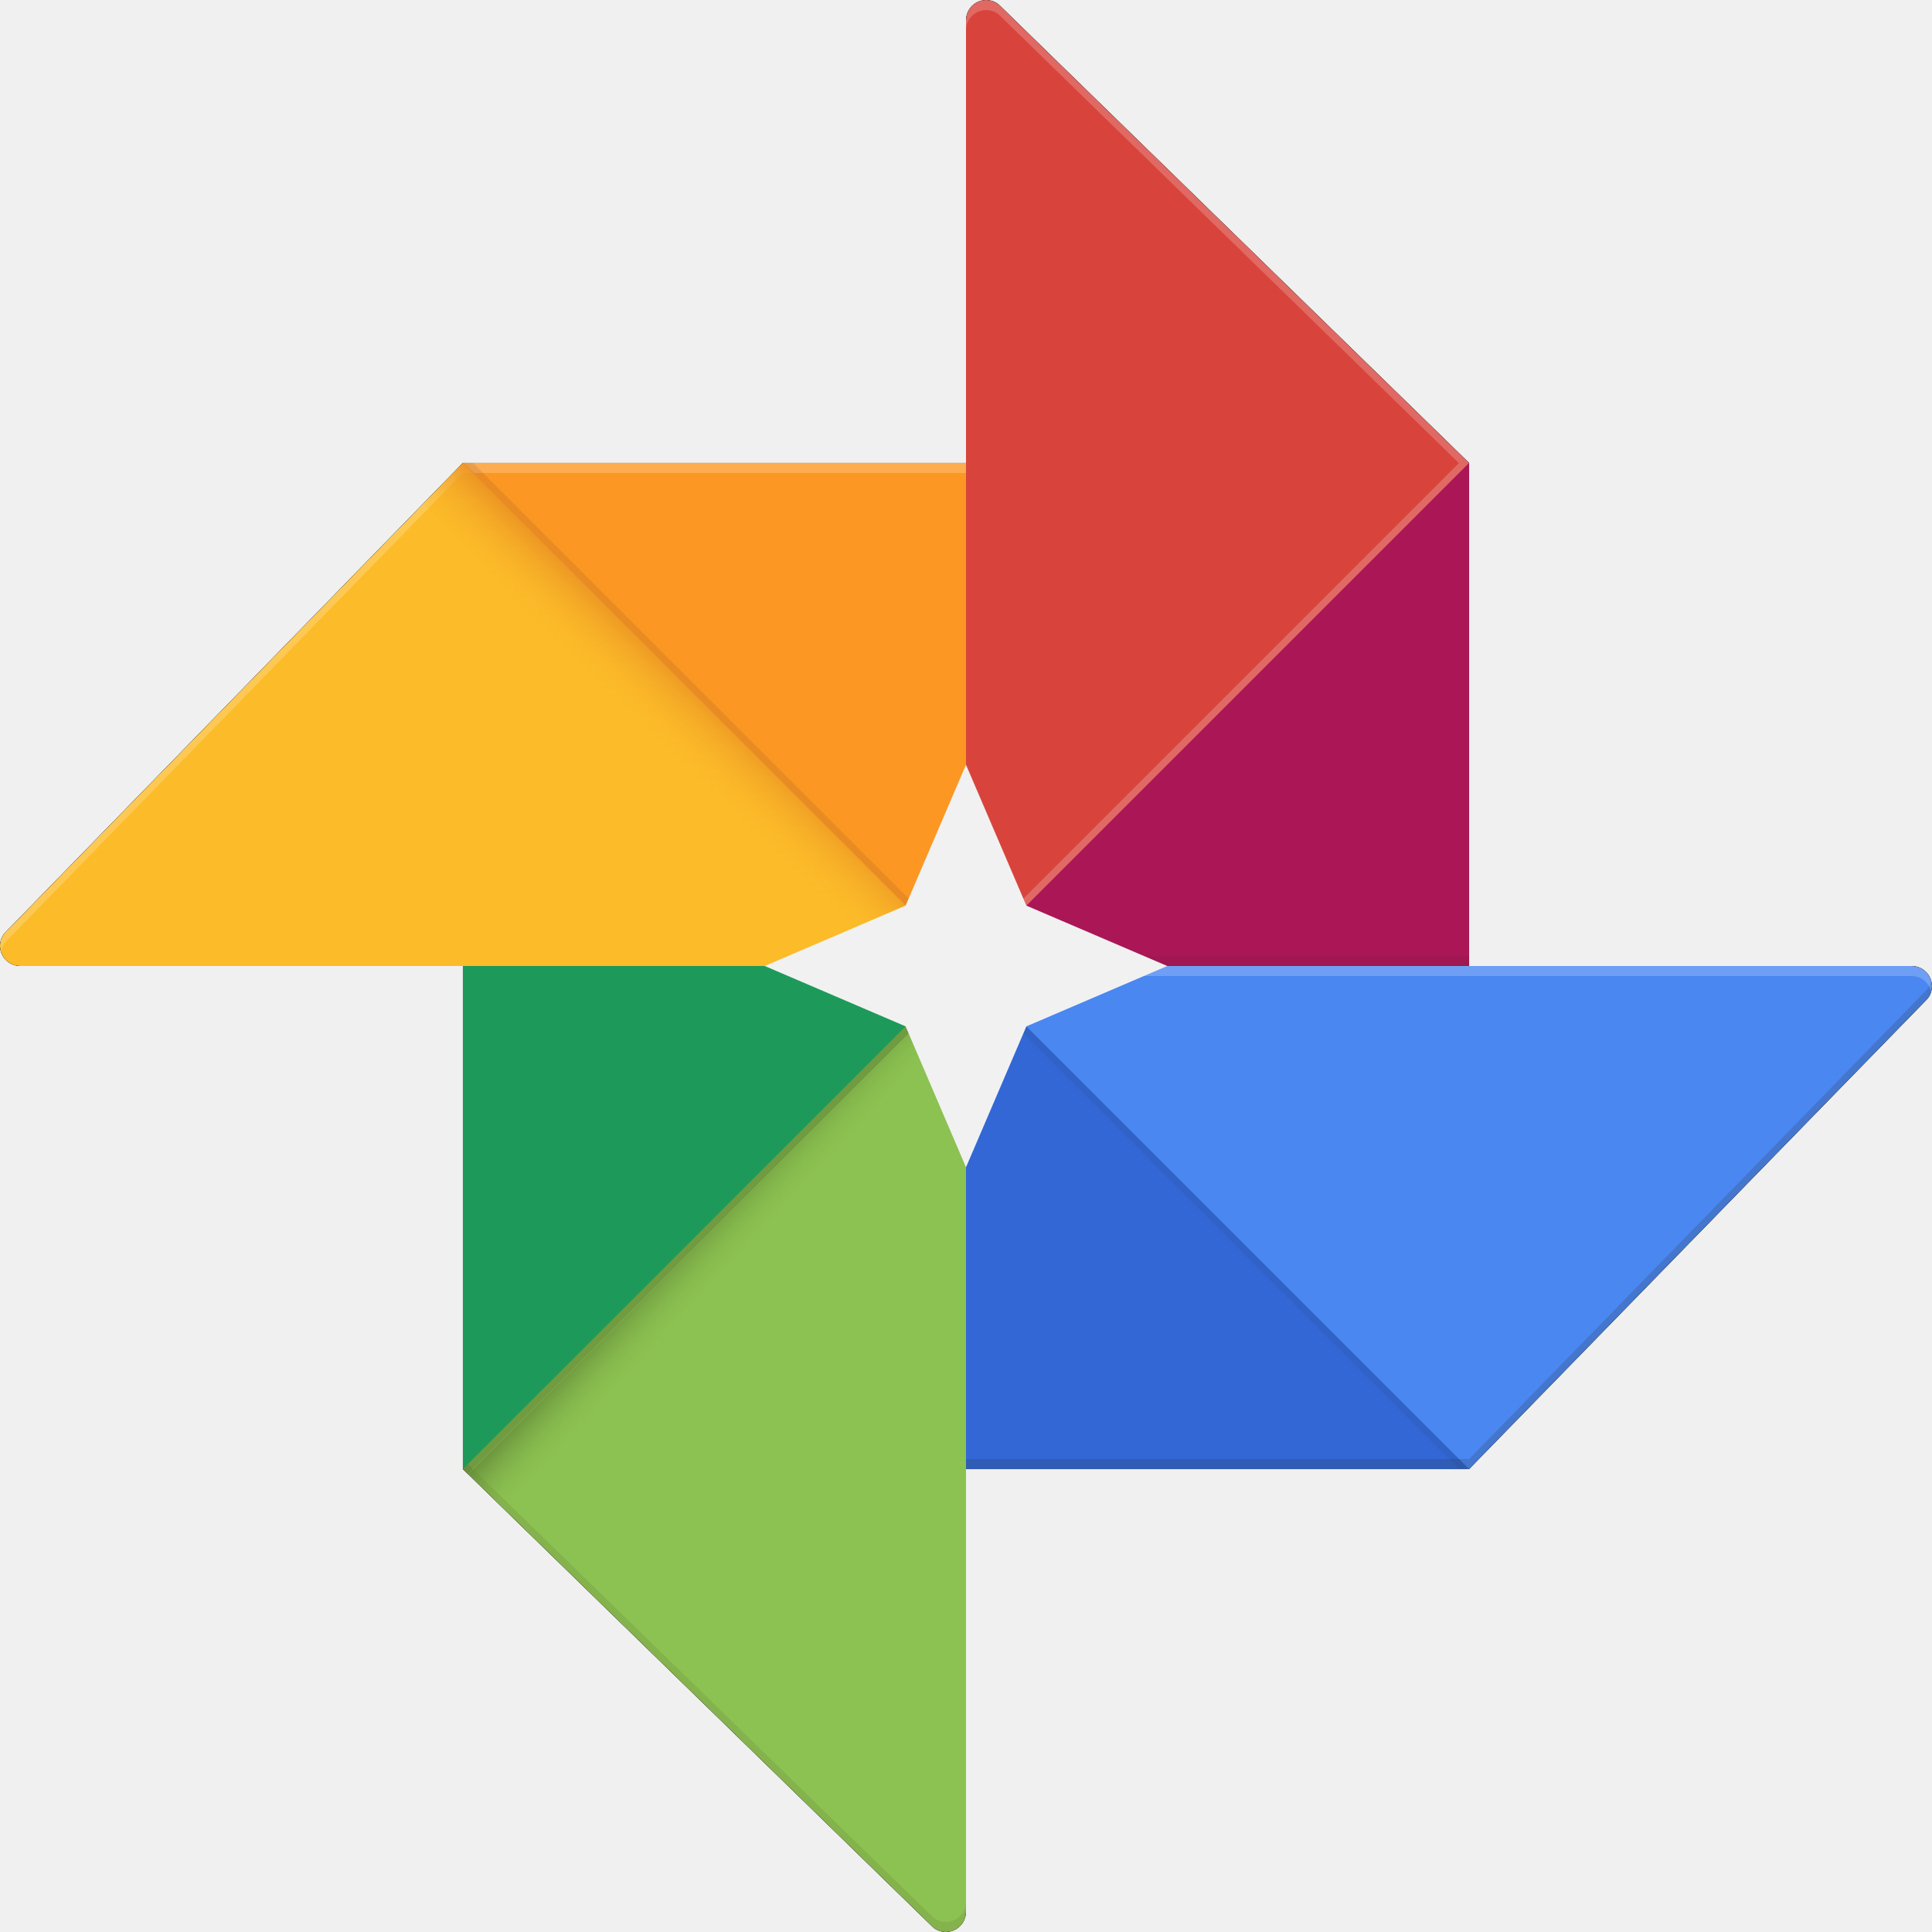
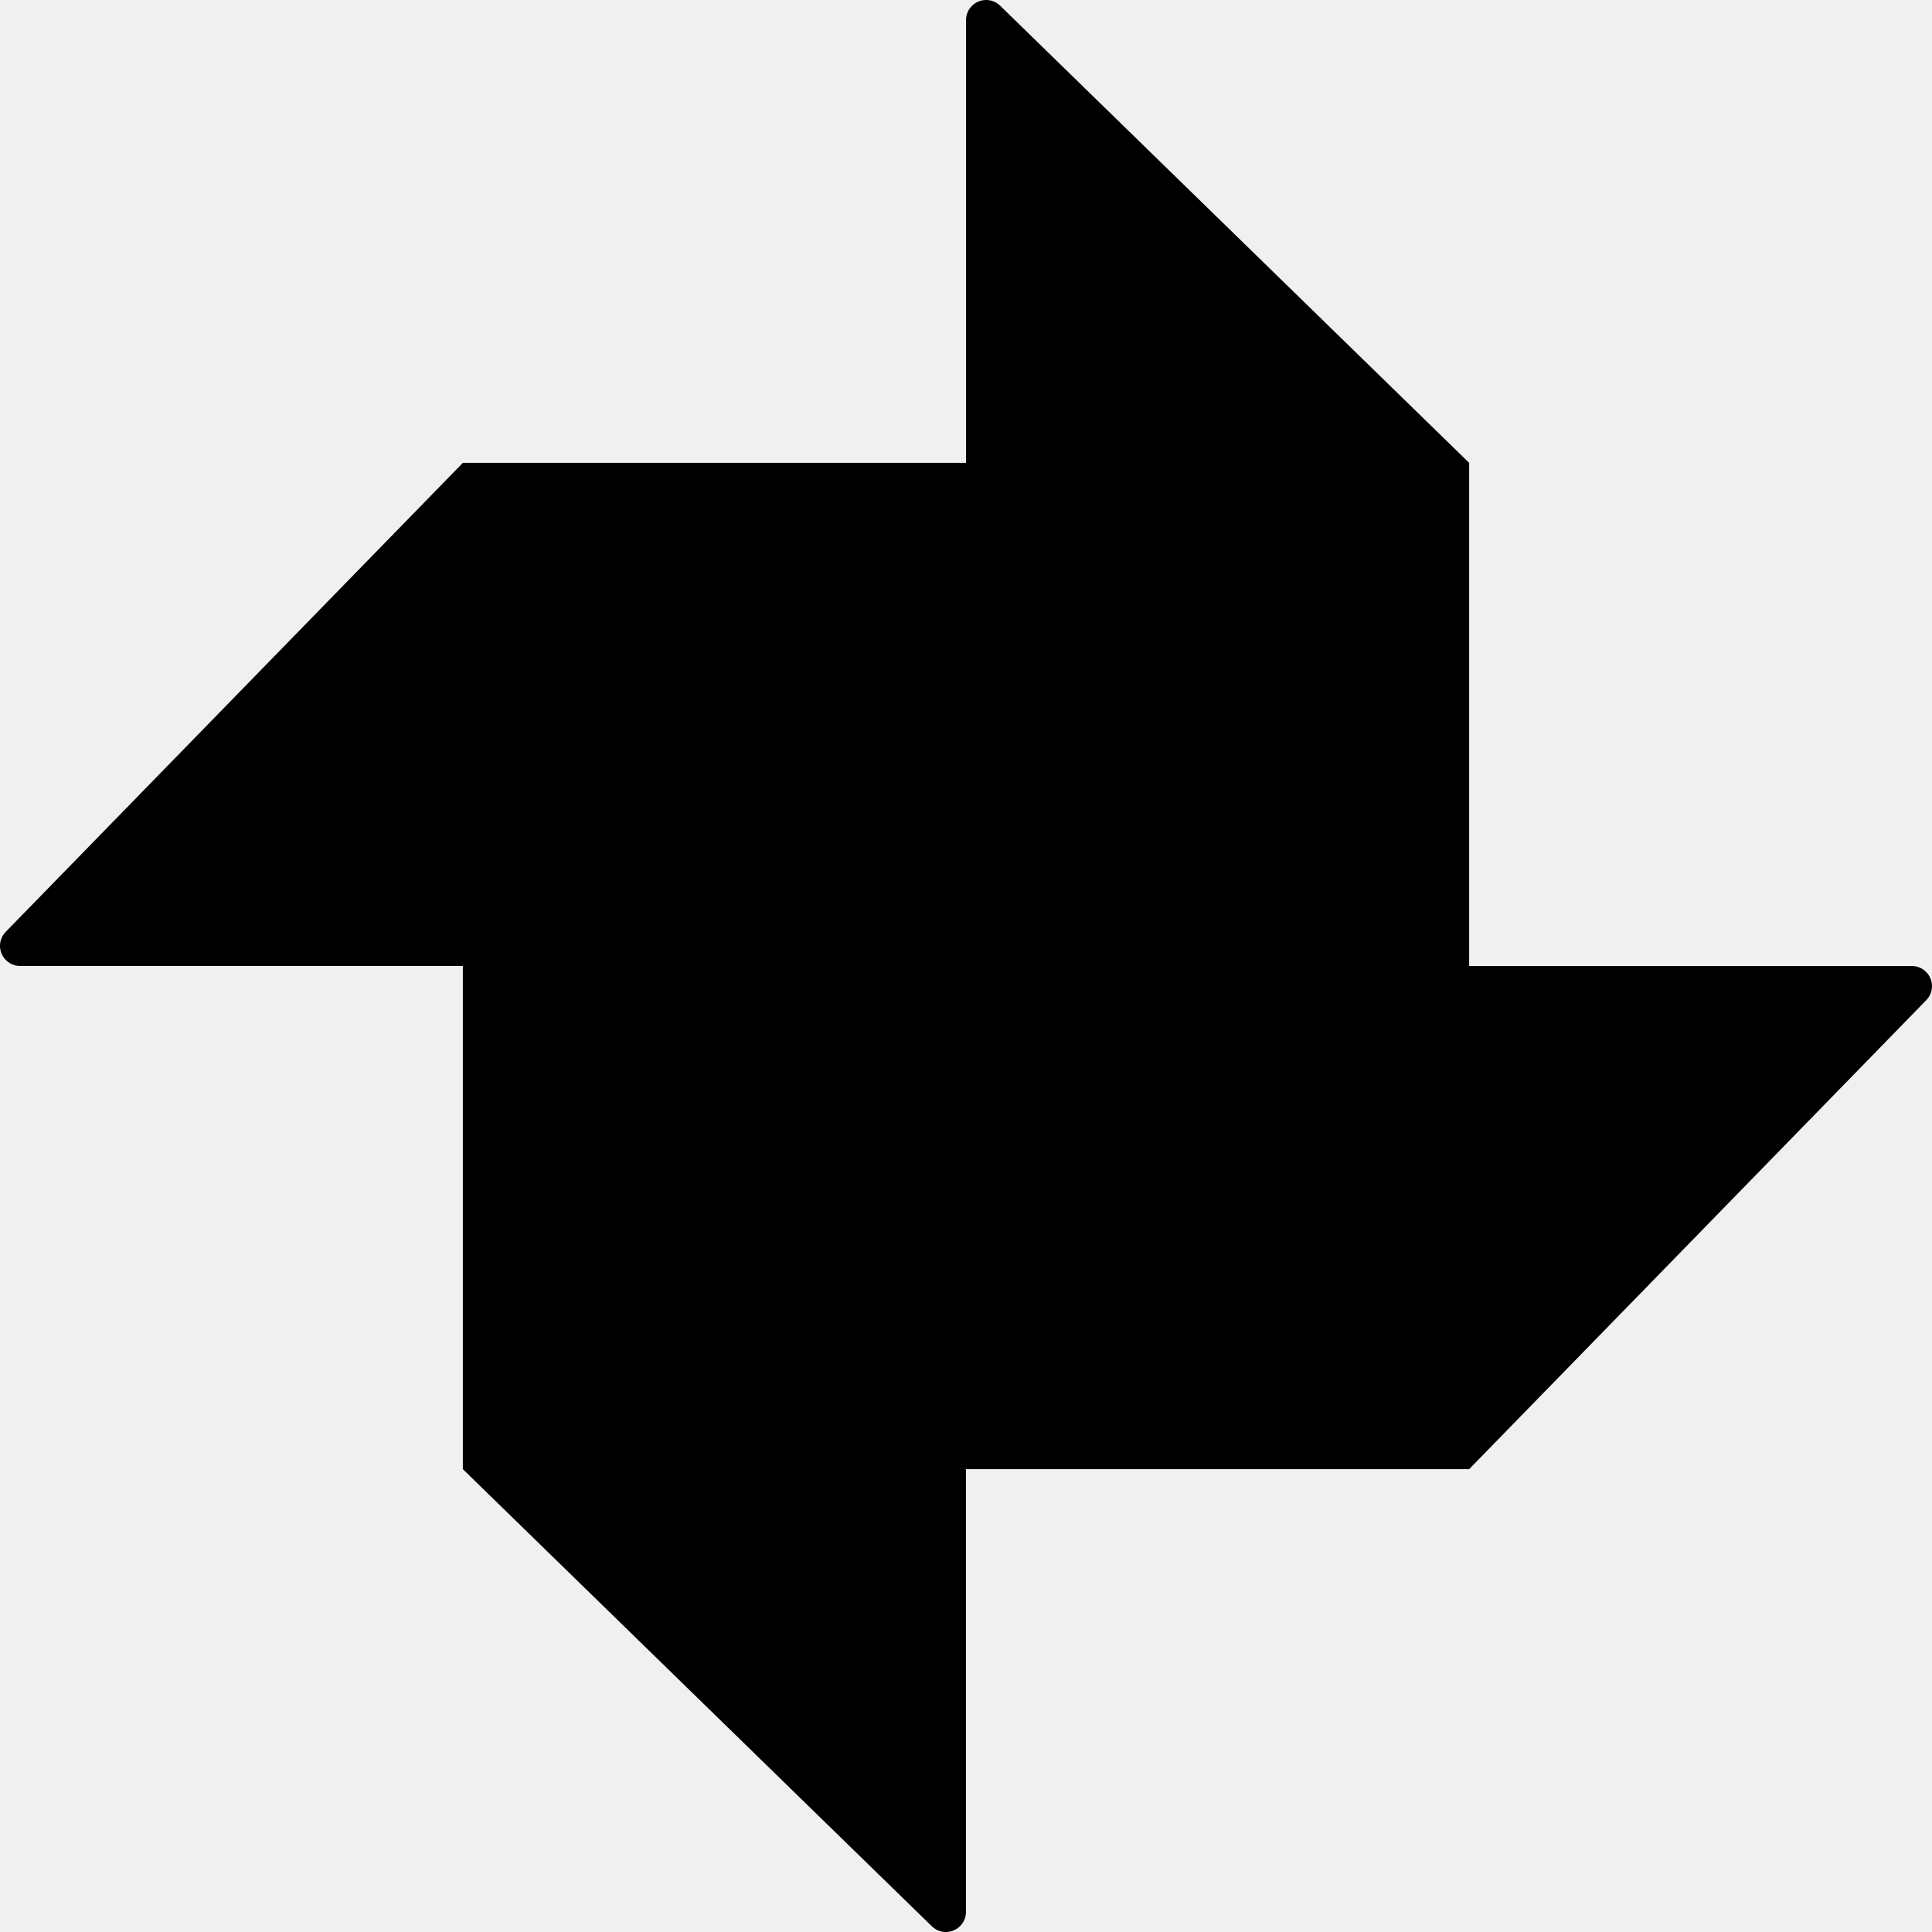
- <svg xmlns="http://www.w3.org/2000/svg" xmlns:xlink="http://www.w3.org/1999/xlink" width="256px" height="256px" viewBox="0 0 256 256" version="1.1" preserveAspectRatio="xMidYMid">
+ <svg xmlns="http://www.w3.org/2000/svg" xmlns:xlink="http://www.w3.org/1999/xlink" width="256" height="256" preserveAspectRatio="xMidYMid">
  <defs>
-     <path id="path-1" d="M253.333,128 L194.667,128 L194.667,61.333 L132.56,0.8 C132.08,0.293 131.413,0 130.667,0 C129.2,0 128,1.2 128,2.667 L128,61.333 L61.333,61.333 L0.8,123.44 C0.293,123.92 0,124.587 0,125.333 C0,126.8 1.2,128 2.667,128 L61.333,128 L61.333,194.667 L123.44,255.2 C123.92,255.707 124.587,256 125.333,256 C126.8,256 128,254.8 128,253.333 L128,194.667 L194.667,194.667 L255.2,132.56 C255.707,132.08 256,131.413 256,130.667 C256,129.2 254.8,128 253.333,128 L253.333,128 Z" />
-     <linearGradient x1="56.867%" y1="47.539%" x2="46.904%" y2="57.776%" id="linearGradient-3">
+     <path id="a" d="M253.33 128h-58.66V61.33L132.57.8c-.5-.5-1.16-.8-1.9-.8C129.2 0 128 1.2 128 2.67v58.66H61.33L.8 123.43c-.5.5-.8 1.16-.8 1.9C0 126.8 1.2 128 2.67 128h58.66v66.67l62.1 60.53c.5.5 1.16.8 1.9.8 1.47 0 2.67-1.2 2.67-2.67v-58.66h66.67l60.53-62.1c.5-.5.8-1.16.8-1.9 0-1.47-1.2-2.67-2.67-2.67z" />
+     <linearGradient id="c" x1="56.867%" x2="46.904%" y1="47.539%" y2="57.776%">
      <stop stop-color="#E88C22" offset="0%" />
      <stop stop-color="#FCBB29" stop-opacity="0" offset="100%" />
    </linearGradient>
-     <linearGradient x1="50%" y1="40.547%" x2="58.293%" y2="48.587%" id="linearGradient-4">
+     <linearGradient id="d" x1="50%" x2="58.293%" y1="40.547%" y2="48.587%">
      <stop stop-color="#5E8235" offset="0%" />
      <stop stop-color="#8CC251" stop-opacity="0" offset="100%" />
    </linearGradient>
  </defs>
-   <g>
-     <mask id="mask-2" fill="white">
-       <use xlink:href="#path-1" />
-     </mask>
-     <use fill="#000000" xlink:href="#path-1" />
-     <g mask="url(#mask-2)">
-       <g transform="translate(0, 60.33333)">
-         <path d="M0.8,63.107 C0.293,63.587 0,64.253 0,65 C0,66.467 1.2,67.667 2.667,67.667 L128,67.667 L128,1 L61.333,1 L0.8,63.107 L0.8,63.107 Z" fill="#FCBB29" />
-         <path d="M128,67.667 L128,1 L61.333,1 L128,67.667 L128,67.667 Z" fill="#FC9723" />
-         <path d="M61.333,1 L0.8,63.107 C0.293,63.587 0,64.253 0,65 C0,65.24 0.08,65.453 0.133,65.667 C0.267,65.213 0.453,64.76 0.773,64.44 L61.333,2.333 L128,2.333 L128,1 L61.333,1 L61.333,1 Z" fill-opacity="0.2" fill="#FFFFFF" />
-         <path d="M128,67.667 L128,66.333 L62.667,1 L61.333,1 L128,67.667 L128,67.667 Z" fill-opacity="0.1" fill="#3E2723" />
-         <path d="M119.967,59.643 L110.352,63.749 L56.129,6.424 L61.414,0.889 L119.967,59.643 Z" opacity="0.8" fill="url(#linearGradient-3)" />
-       </g>
-     </g>
-     <g mask="url(#mask-2)">
-       <g transform="translate(61.33333, 128)">
-         <path d="M62.107,127.2 C62.587,127.707 63.253,128 64,128 C65.467,128 66.667,126.8 66.667,125.333 L66.667,0 L0,0 L0,66.667 L62.107,127.2 L62.107,127.2 Z" fill="#8CC251" />
-         <path d="M0,0 L0,66.667 L66.667,0 L0,0 L0,0 Z" fill="#1D9A59" />
-         <path d="M64,126.667 C63.253,126.667 62.587,126.373 62.107,125.867 L0.667,66 L0,66.667 L62.107,127.2 C62.587,127.707 63.253,128 64,128 C65.467,128 66.667,126.8 66.667,125.333 L66.667,124 C66.667,125.467 65.467,126.667 64,126.667 L64,126.667 L64,126.667 Z" fill-opacity="0.1" fill="#3E2723" />
-         <path d="M59.068,8.974 L61.297,14.164 L5.969,72.488 L0.706,67.354 L59.068,8.974 Z" opacity="0.7" fill="url(#linearGradient-4)" />
-         <path d="M66.667,1.333 L65.333,1.333 L0,66.667 L0,68 L66.667,1.333 L66.667,1.333 Z" opacity="0.2" fill="#000000" />
-       </g>
-     </g>
-     <g mask="url(#mask-2)">
-       <g transform="translate(128, 128)">
-         <path d="M127.2,4.56 C127.707,4.08 128,3.413 128,2.667 C128,1.2 126.8,0 125.333,0 L0,0 L0,66.667 L66.667,66.667 L127.2,4.56 L127.2,4.56 Z" fill="#4B87F1" />
-         <path d="M0,0 L0,66.667 L66.667,66.667 L0,0 L0,0 Z" fill="#3367D6" />
-         <path d="M66.667,66.667 L127.2,4.56 C127.707,4.08 128,3.413 128,2.667 C128,2.427 127.92,2.213 127.867,2 C127.733,2.453 127.547,2.907 127.227,3.227 L66.667,65.333 L0,65.333 L0,66.667 L66.667,66.667 L66.667,66.667 Z" fill-opacity="0.2" fill="#263238" />
-         <path d="M0,0 L0,1.333 L65.333,66.667 L66.667,66.667 L0,0 L0,0 Z" fill-opacity="0.1" fill="#263238" />
-         <path d="M127.867,3.333 C127.92,3.12 128,2.907 128,2.667 C128,1.2 126.8,0 125.333,0 L0,0 L0,1.333 L125.333,1.333 C126.56,1.333 127.573,2.187 127.867,3.333 L127.867,3.333 L127.867,3.333 Z" fill-opacity="0.2" fill="#FFFFFF" />
-       </g>
-     </g>
-     <g mask="url(#mask-2)">
-       <g transform="translate(128, 0)">
-         <path d="M4.56,0.8 C4.08,0.293 3.413,0 2.667,0 C1.2,0 0,1.2 0,2.667 L0,128 L66.667,128 L66.667,61.333 L4.56,0.8 L4.56,0.8 Z" fill="#D8443C" />
-         <path d="M4.56,0.8 C4.08,0.293 3.413,0 2.667,0 C1.2,0 0,1.2 0,2.667 L0,4 C0,2.533 1.2,1.333 2.667,1.333 C3.413,1.333 4.08,1.627 4.56,2.133 L65.307,61.36 L66.667,61.333 L4.56,0.8 L4.56,0.8 Z" fill-opacity="0.2" fill="#FFFFFF" />
-         <path d="M66.667,128 L66.667,61.333 L47.45,80.55 L0,128 L66.667,128 L66.667,128 Z" fill="#AB1657" />
-         <path d="M0,126.667 L1.333,126.667 L66.667,61.333 L65.307,61.36 L0,126.667 L0,126.667 Z" opacity="0.2" fill="#FFFFFF" />
-         <rect fill-opacity="0.1" fill="#3E2723" x="0" y="126.667" width="66.667" height="1.333" />
-       </g>
-     </g>
-     <path d="M120,120 L128,101.333 L136,120 L154.667,128 L136,136 L128,154.667 L120,136 L101.333,128 L120,120 L120,120 Z" fill="#F1F1F1" mask="url(#mask-2)" />
+   <mask id="b">
+     <use xlink:href="#a" />
+   </mask>
+   <use xlink:href="#a" />
+   <g mask="url(#b)">
+     <path fill="#FCBB29" d="M.8 123.44c-.5.48-.8 1.15-.8 1.9C0 126.8 1.2 128 2.67 128H128V61.33H61.33L.8 123.43z" />
+     <path fill="#FC9723" d="M128 128V61.33H61.33L128 128z" />
+     <path fill="#fff" fill-opacity=".2" d="M61.33 61.33L.8 123.43c-.5.5-.8 1.16-.8 1.9 0 .24.08.46.13.67.14-.45.32-.9.64-1.23l60.56-62.1H128v-1.34H61.33z" />
+     <path fill="#3E2723" fill-opacity=".1" d="M128 128v-1.33L62.67 61.33h-1.34L128 128z" />
+     <path fill="url(#c)" d="M119.97 59.64l-9.62 4.1L56.13 6.43 61.4.9l58.57 58.74z" opacity=".8" transform="translate(0 60.333)" />
  </g>
+   <g mask="url(#b)">
+     <path fill="#8CC251" d="M123.44 255.2c.48.5 1.15.8 1.9.8 1.46 0 2.66-1.2 2.66-2.67V128H61.33v66.67l62.1 60.53z" />
+     <path fill="#1D9A59" d="M61.33 128v66.67L128 128H61.33z" />
+     <path fill="#3E2723" fill-opacity=".1" d="M125.33 254.67c-.74 0-1.4-.3-1.9-.8L62 194l-.67.67 62.1 60.53c.5.5 1.16.8 1.9.8 1.47 0 2.67-1.2 2.67-2.67V252c0 1.47-1.2 2.67-2.67 2.67z" />
+     <path fill="url(#d)" d="M59.07 8.97l2.23 5.2L5.97 72.48.7 67.34 59.08 8.97z" opacity=".7" transform="translate(61.333 128)" />
+     <path d="M128 129.33h-1.33l-65.34 65.34V196L128 129.33z" opacity=".2" />
+   </g>
+   <g mask="url(#b)">
+     <path fill="#4B87F1" d="M255.2 132.56c.5-.48.8-1.15.8-1.9 0-1.46-1.2-2.66-2.67-2.66H128v66.67h66.67l60.53-62.1z" />
+     <path fill="#3367D6" d="M128 128v66.67h66.67L128 128z" />
+     <path fill="#263238" fill-opacity=".2" d="M194.67 194.67l60.53-62.1c.5-.5.8-1.16.8-1.9 0-.24-.08-.46-.13-.67-.14.45-.32.9-.64 1.23l-60.56 62.1H128v1.34h66.67z" />
+     <path fill="#263238" fill-opacity=".1" d="M128 128v1.33l65.33 65.34h1.34L128 128z" />
+     <path fill="#fff" fill-opacity=".2" d="M255.87 131.33c.05-.2.13-.42.13-.66 0-1.47-1.2-2.67-2.67-2.67H128v1.33h125.33c1.23 0 2.24.86 2.54 2z" />
+   </g>
+   <g mask="url(#b)">
+     <path fill="#D8443C" d="M132.56.8c-.48-.5-1.15-.8-1.9-.8C129.2 0 128 1.2 128 2.67V128h66.67V61.33L132.57.8z" />
+     <path fill="#fff" fill-opacity=".2" d="M132.56.8c-.48-.5-1.15-.8-1.9-.8C129.2 0 128 1.2 128 2.67V4c0-1.47 1.2-2.67 2.67-2.67.74 0 1.4.3 1.9.8l60.74 59.23 1.37-.03L132.57.8z" />
+     <path fill="#AB1657" d="M194.67 128V61.33l-19.22 19.22L128 128h66.67z" />
+     <path fill="#fff" d="M128 126.67h1.33l65.34-65.34-1.36.03-65.3 65.3z" opacity=".2" />
+     <path fill="#3E2723" fill-opacity=".1" d="M128 126.67h66.67V128H128z" />
+   </g>
+   <path fill="#F1F1F1" d="M120 120l8-18.67 8 18.67 18.67 8-18.67 8-8 18.67-8-18.67-18.67-8 18.67-8z" mask="url(#b)" />
</svg>
